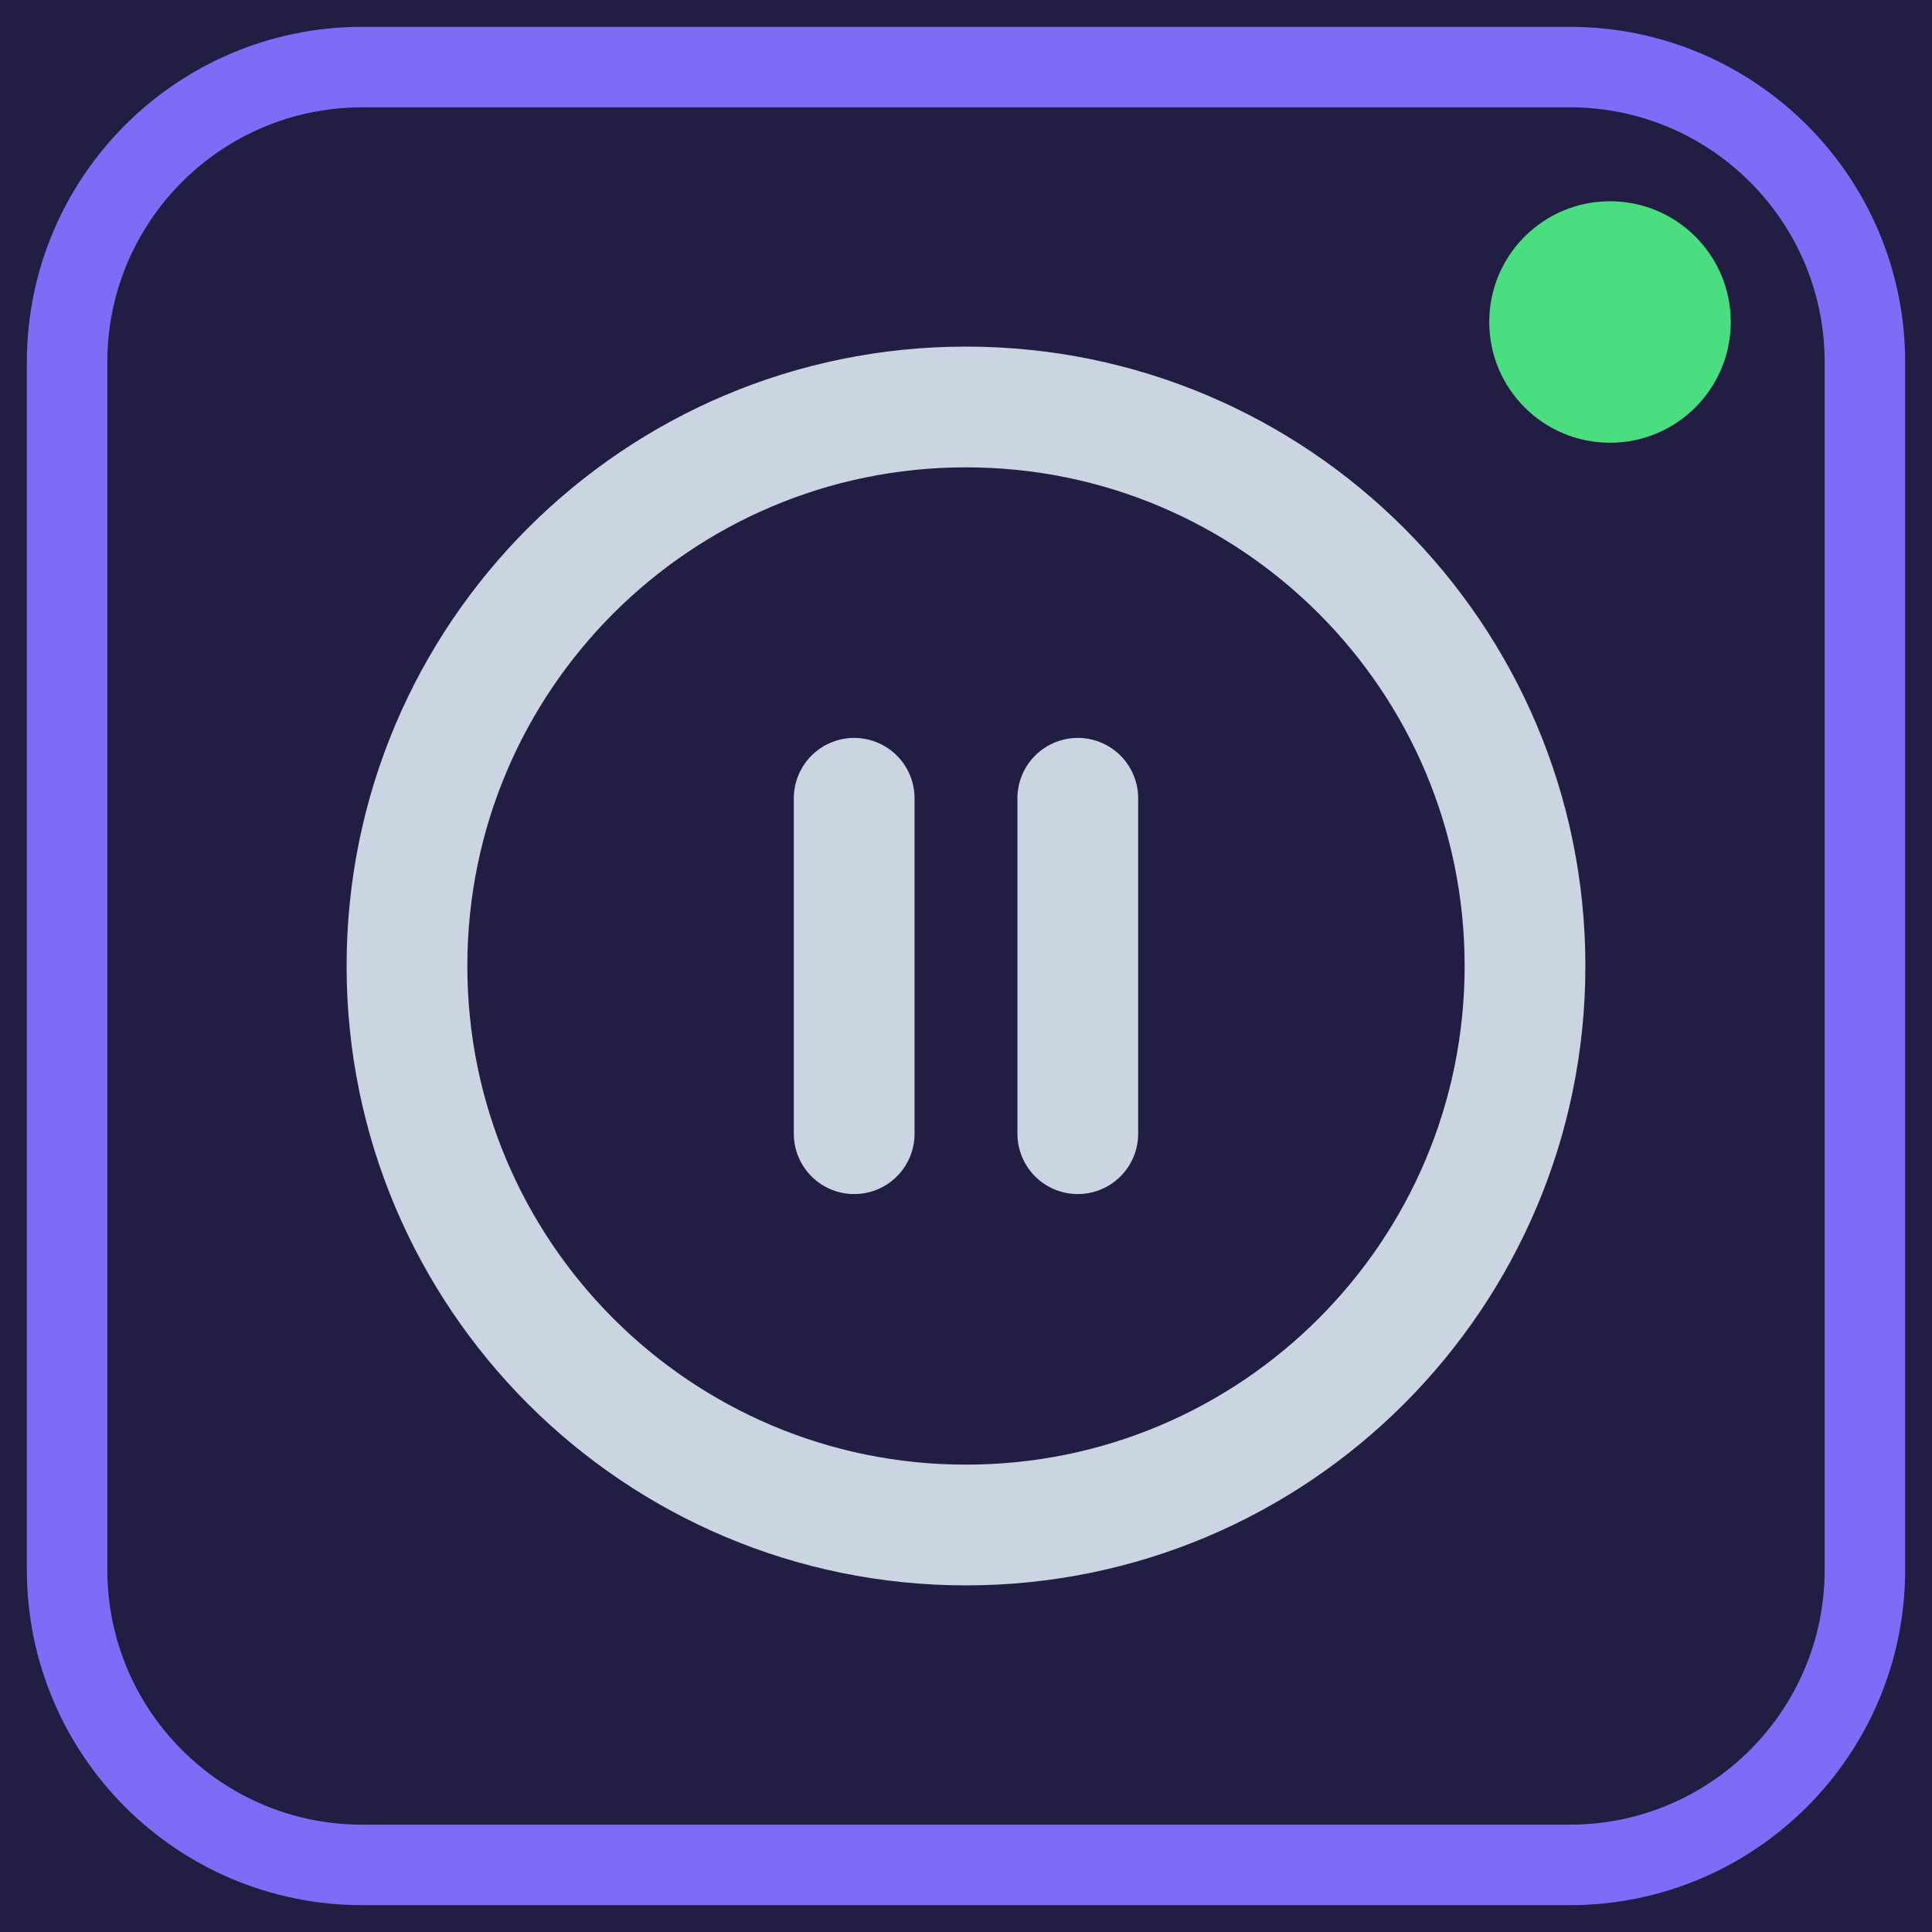
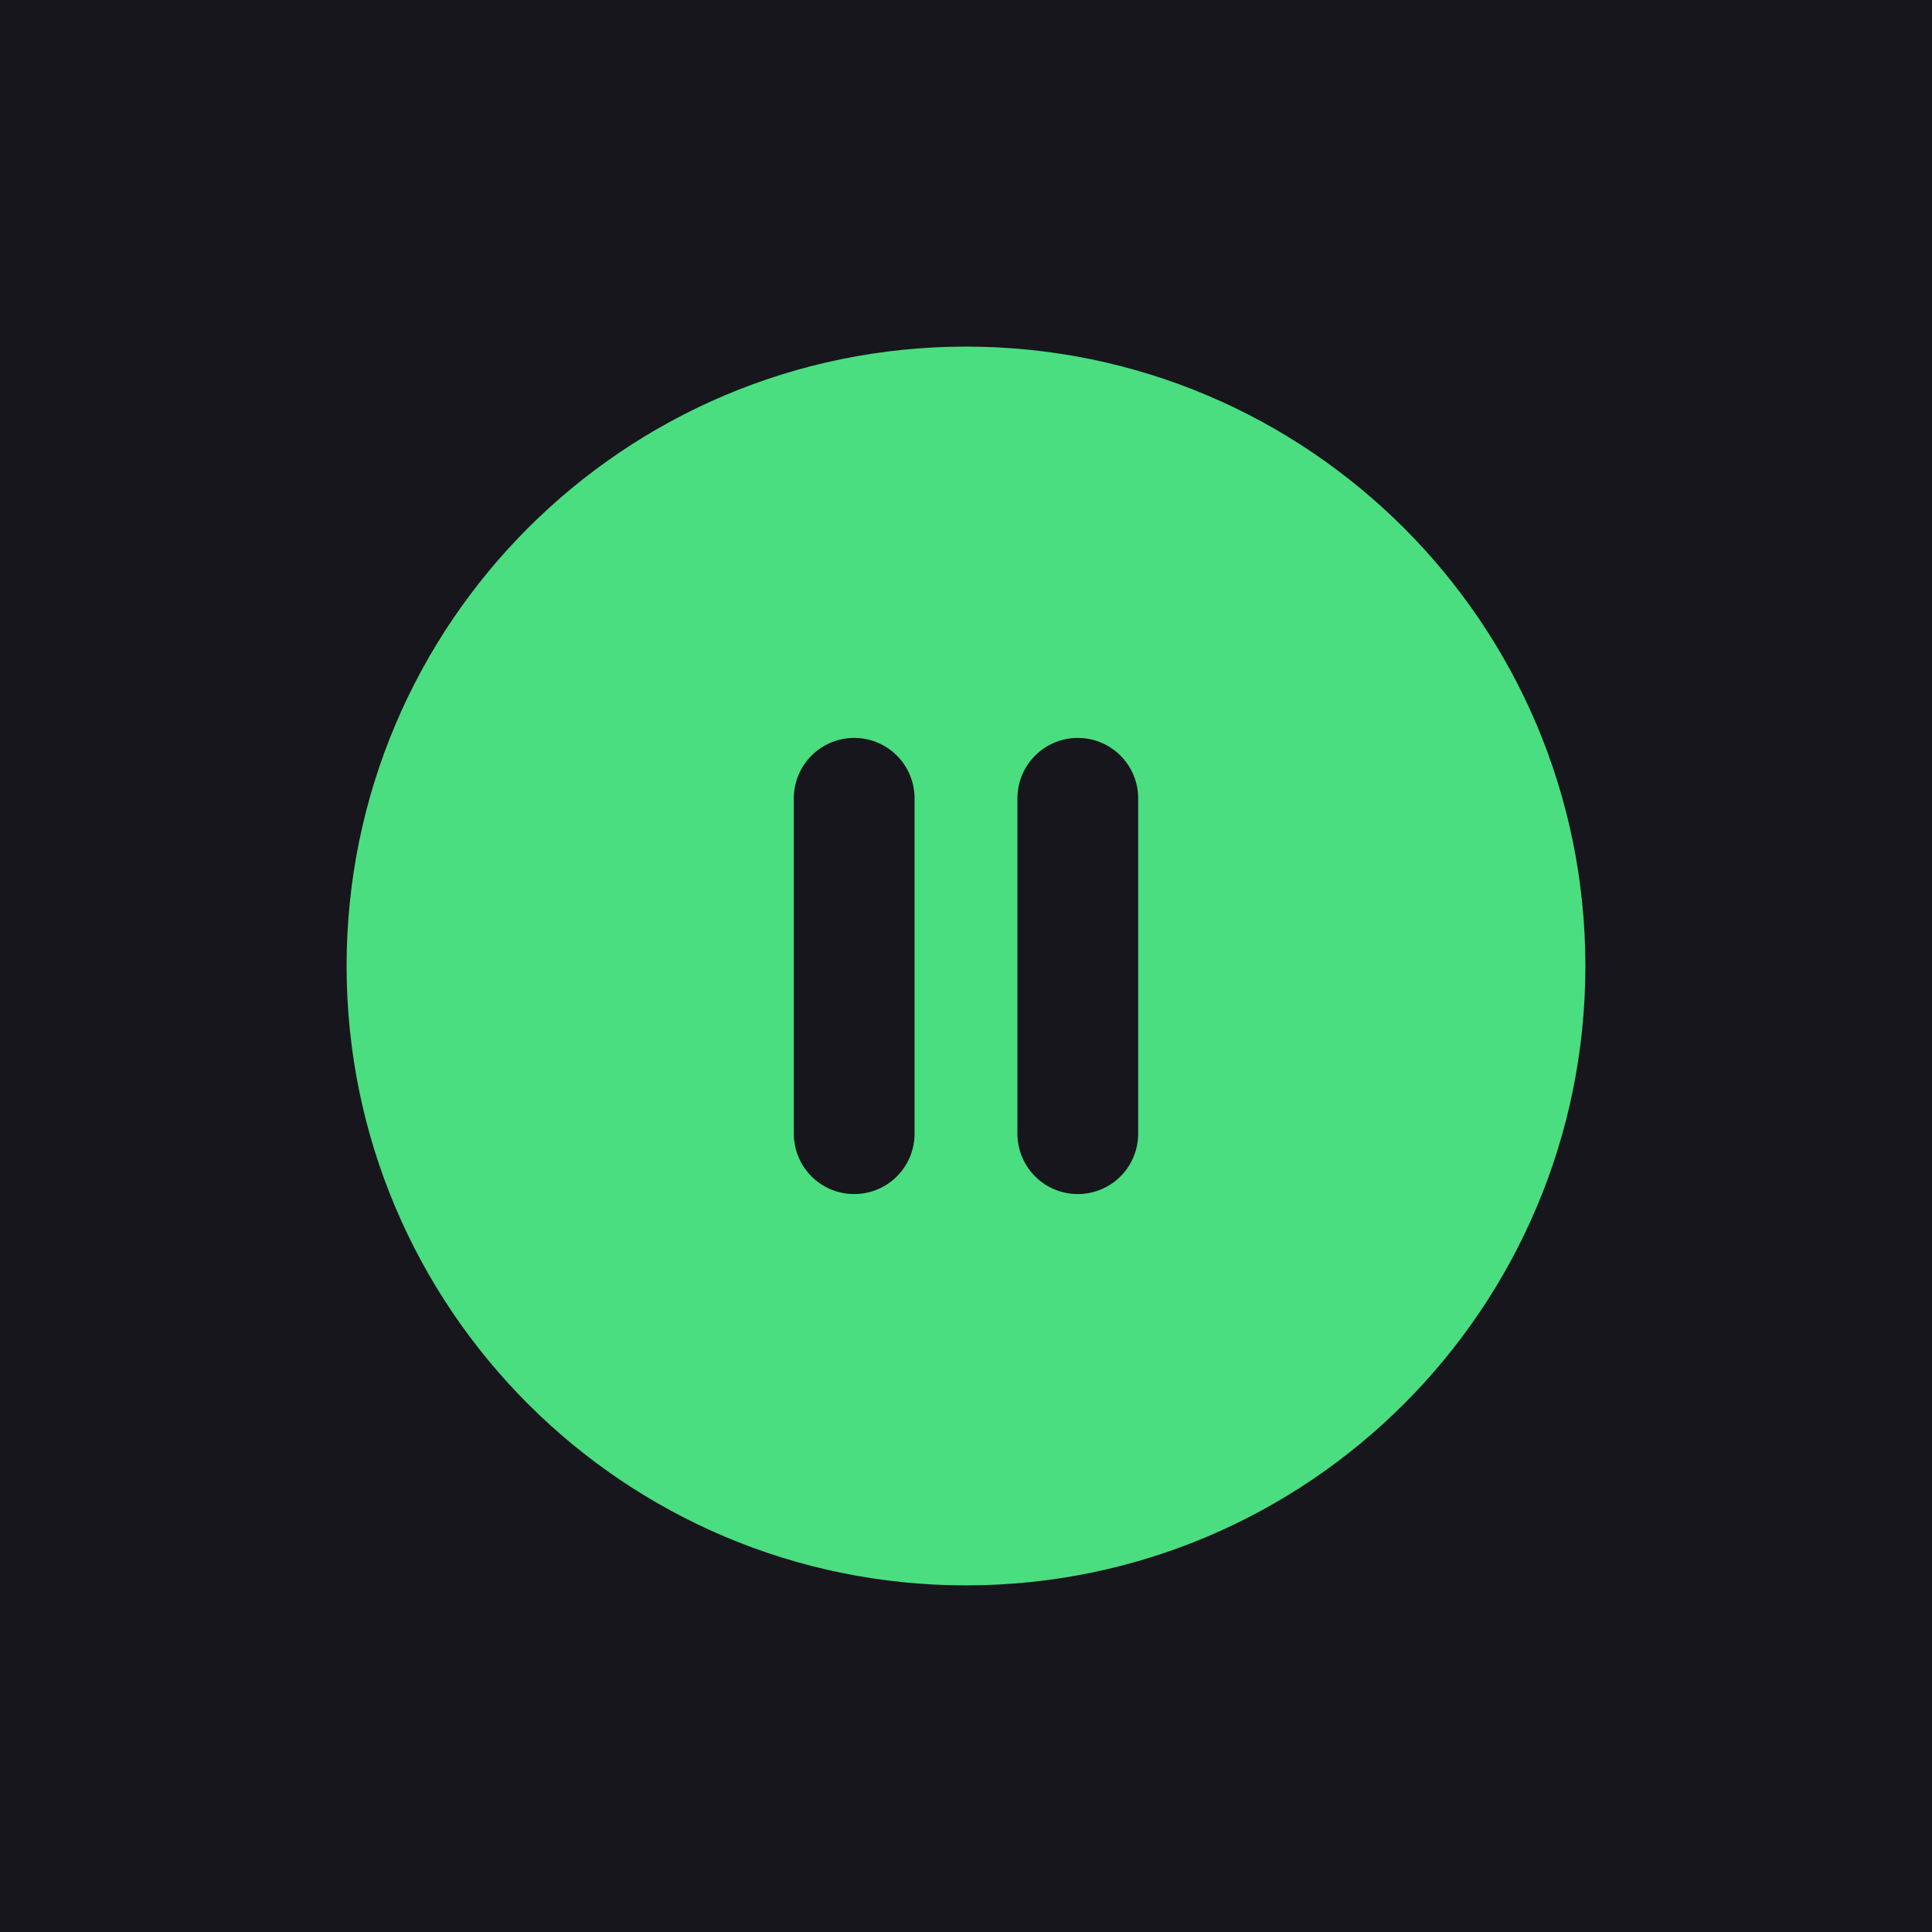
<svg xmlns="http://www.w3.org/2000/svg" viewBox="0 0 72 72" width="72" height="72">
-   <rect width="72" height="72" fill="#221d42" />
-   <g fill="none" stroke="#cbd5e1" stroke-width="4.5" stroke-linecap="round" stroke-linejoin="round">
+   <rect width="72" height="72" fill="#16161c" />
+   <g fill="none" stroke="#4ade80" stroke-width="4.5" stroke-linecap="round" stroke-linejoin="round">
    <g transform="translate(11 11) scale(2.0833)" stroke-width="2.16">
-       <circle cx="12" cy="12" r="10" />
-       <line x1="10" x2="10" y1="15" y2="9" />
-       <line x1="14" x2="14" y1="15" y2="9" />
+       <circle cx="12" cy="12" r="10" fill="#4ade80" />
+       <line x1="10" x2="10" y1="15" y2="9" stroke="#16161c" data-knockout="1" />
+       <line x1="14" x2="14" y1="15" y2="9" stroke="#16161c" data-knockout="1" />
    </g>
  </g>
-   <rect x="2.5" y="2.5" width="67" height="67" rx="11" fill="none" stroke="#7c6cf6" stroke-width="3" />
-   <circle cx="60" cy="12" r="4.5" fill="#4ade80" />
</svg>
